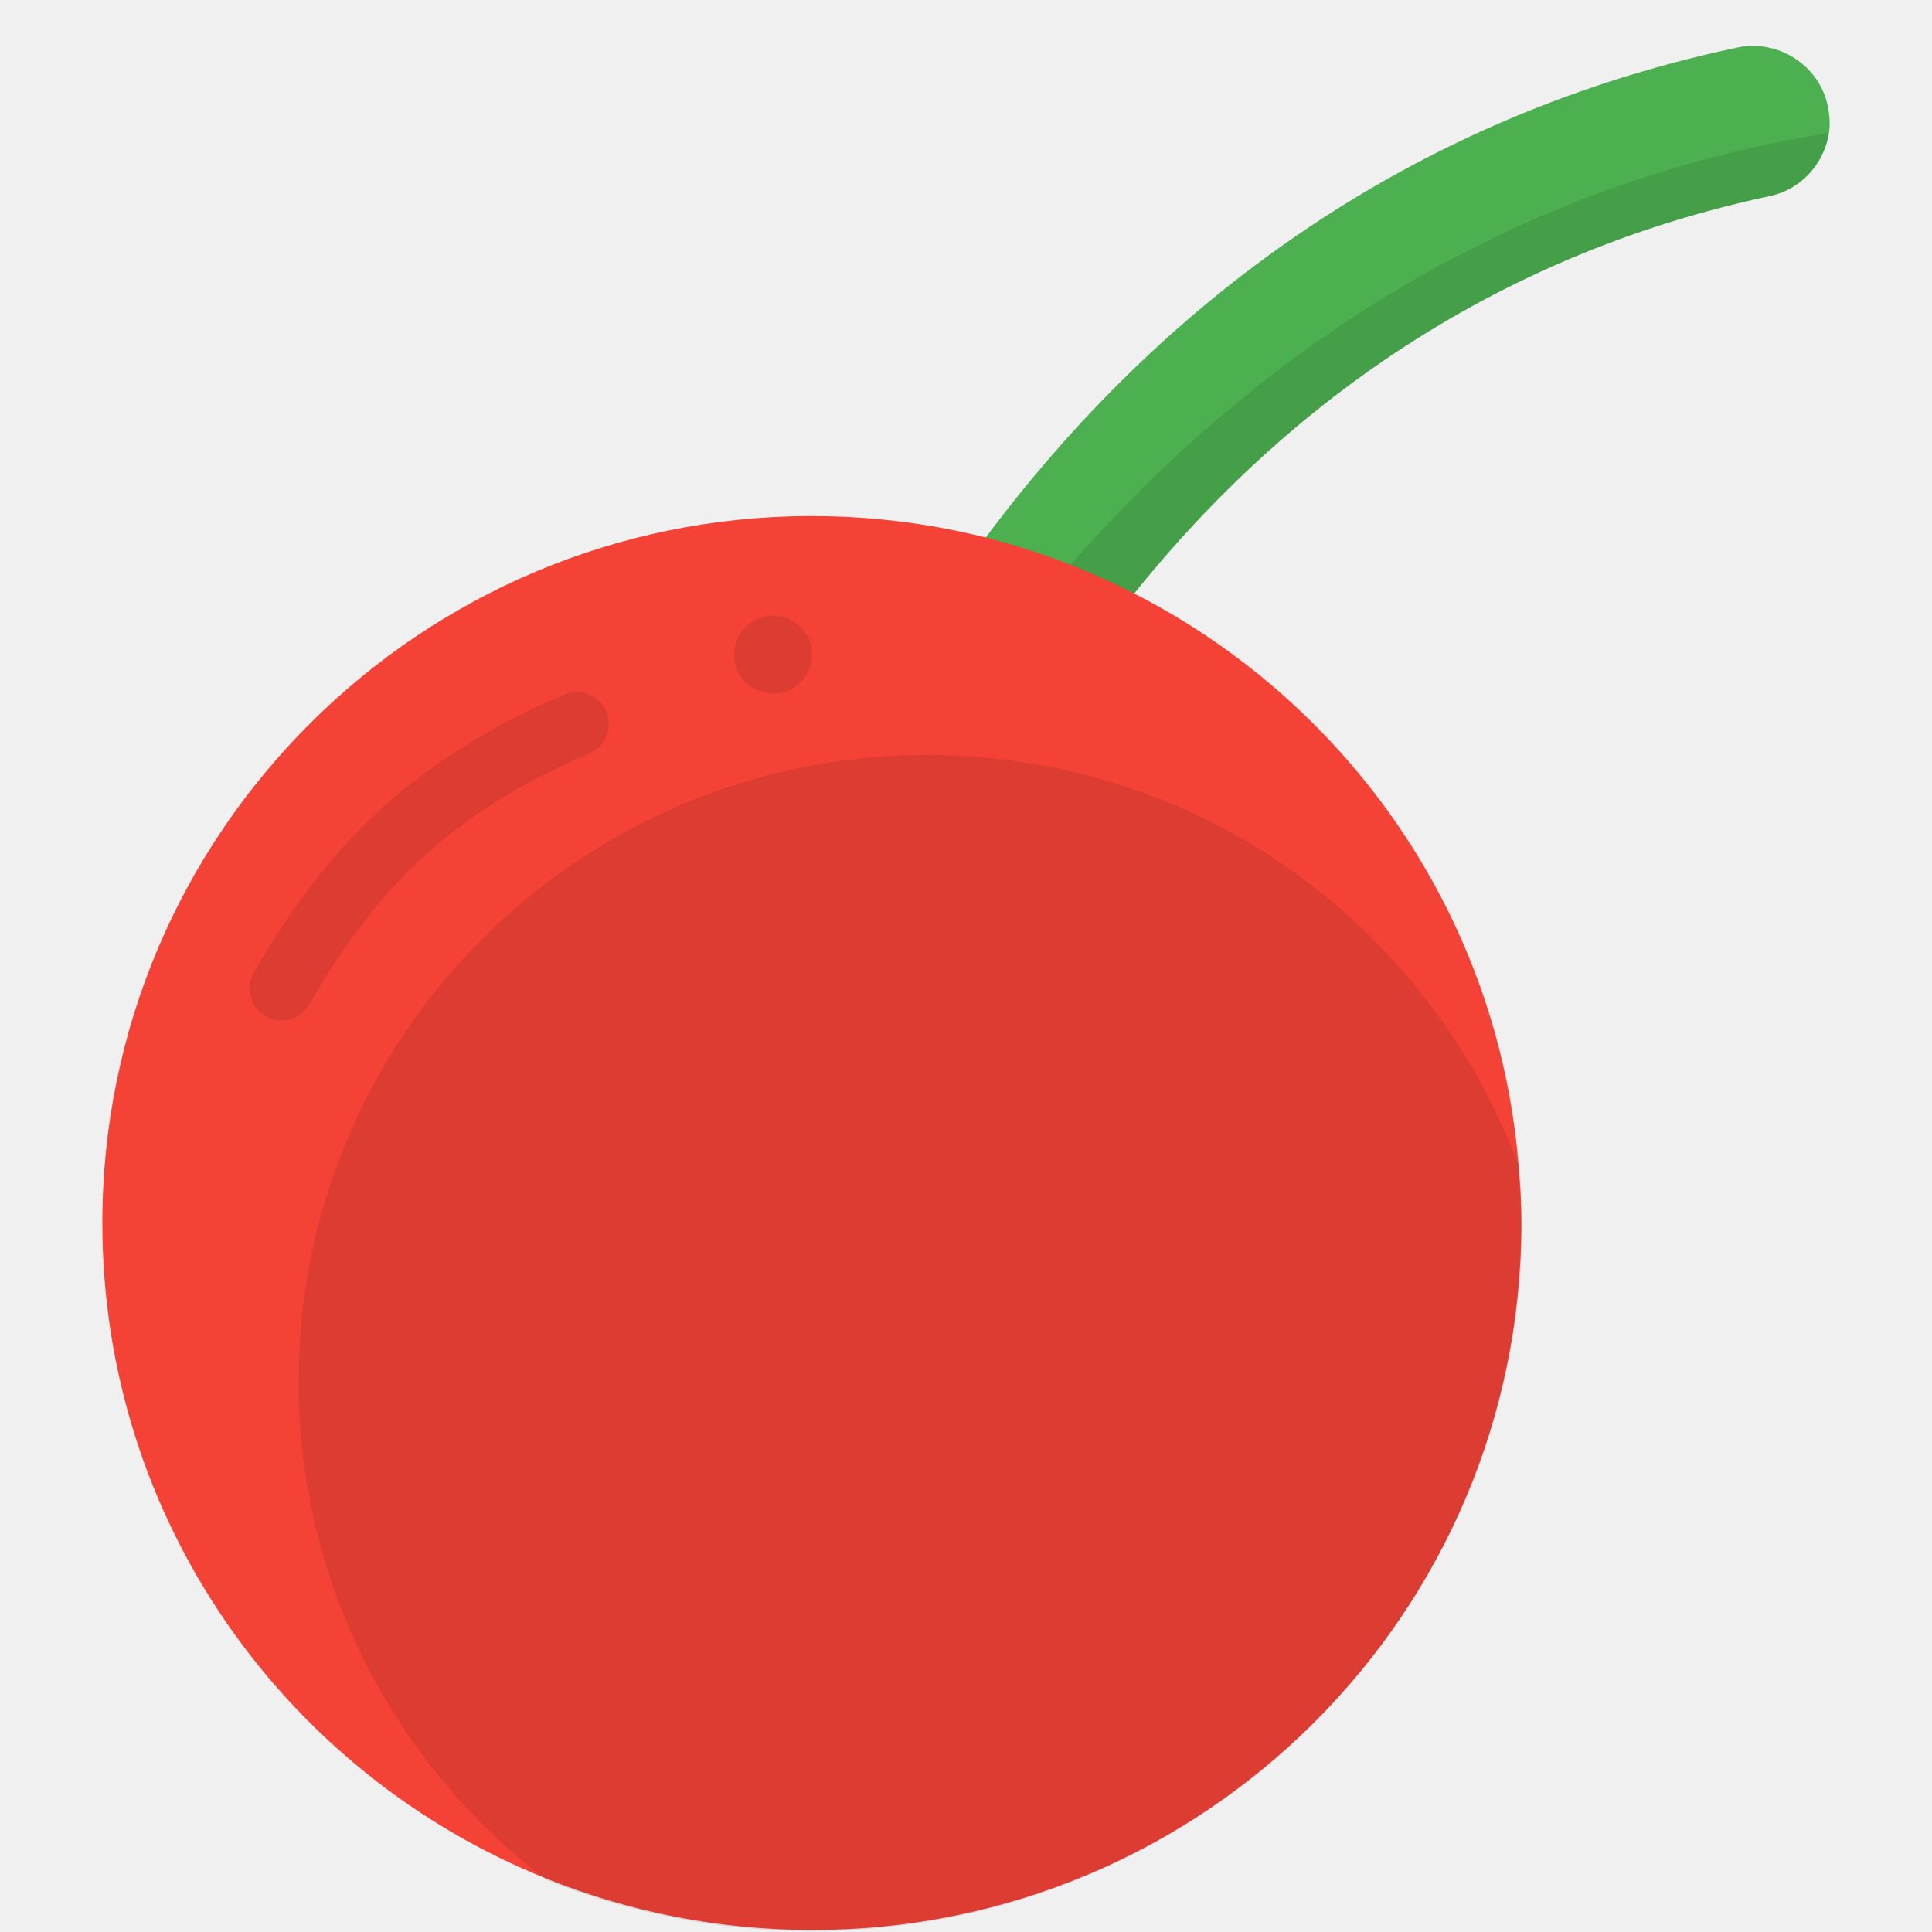
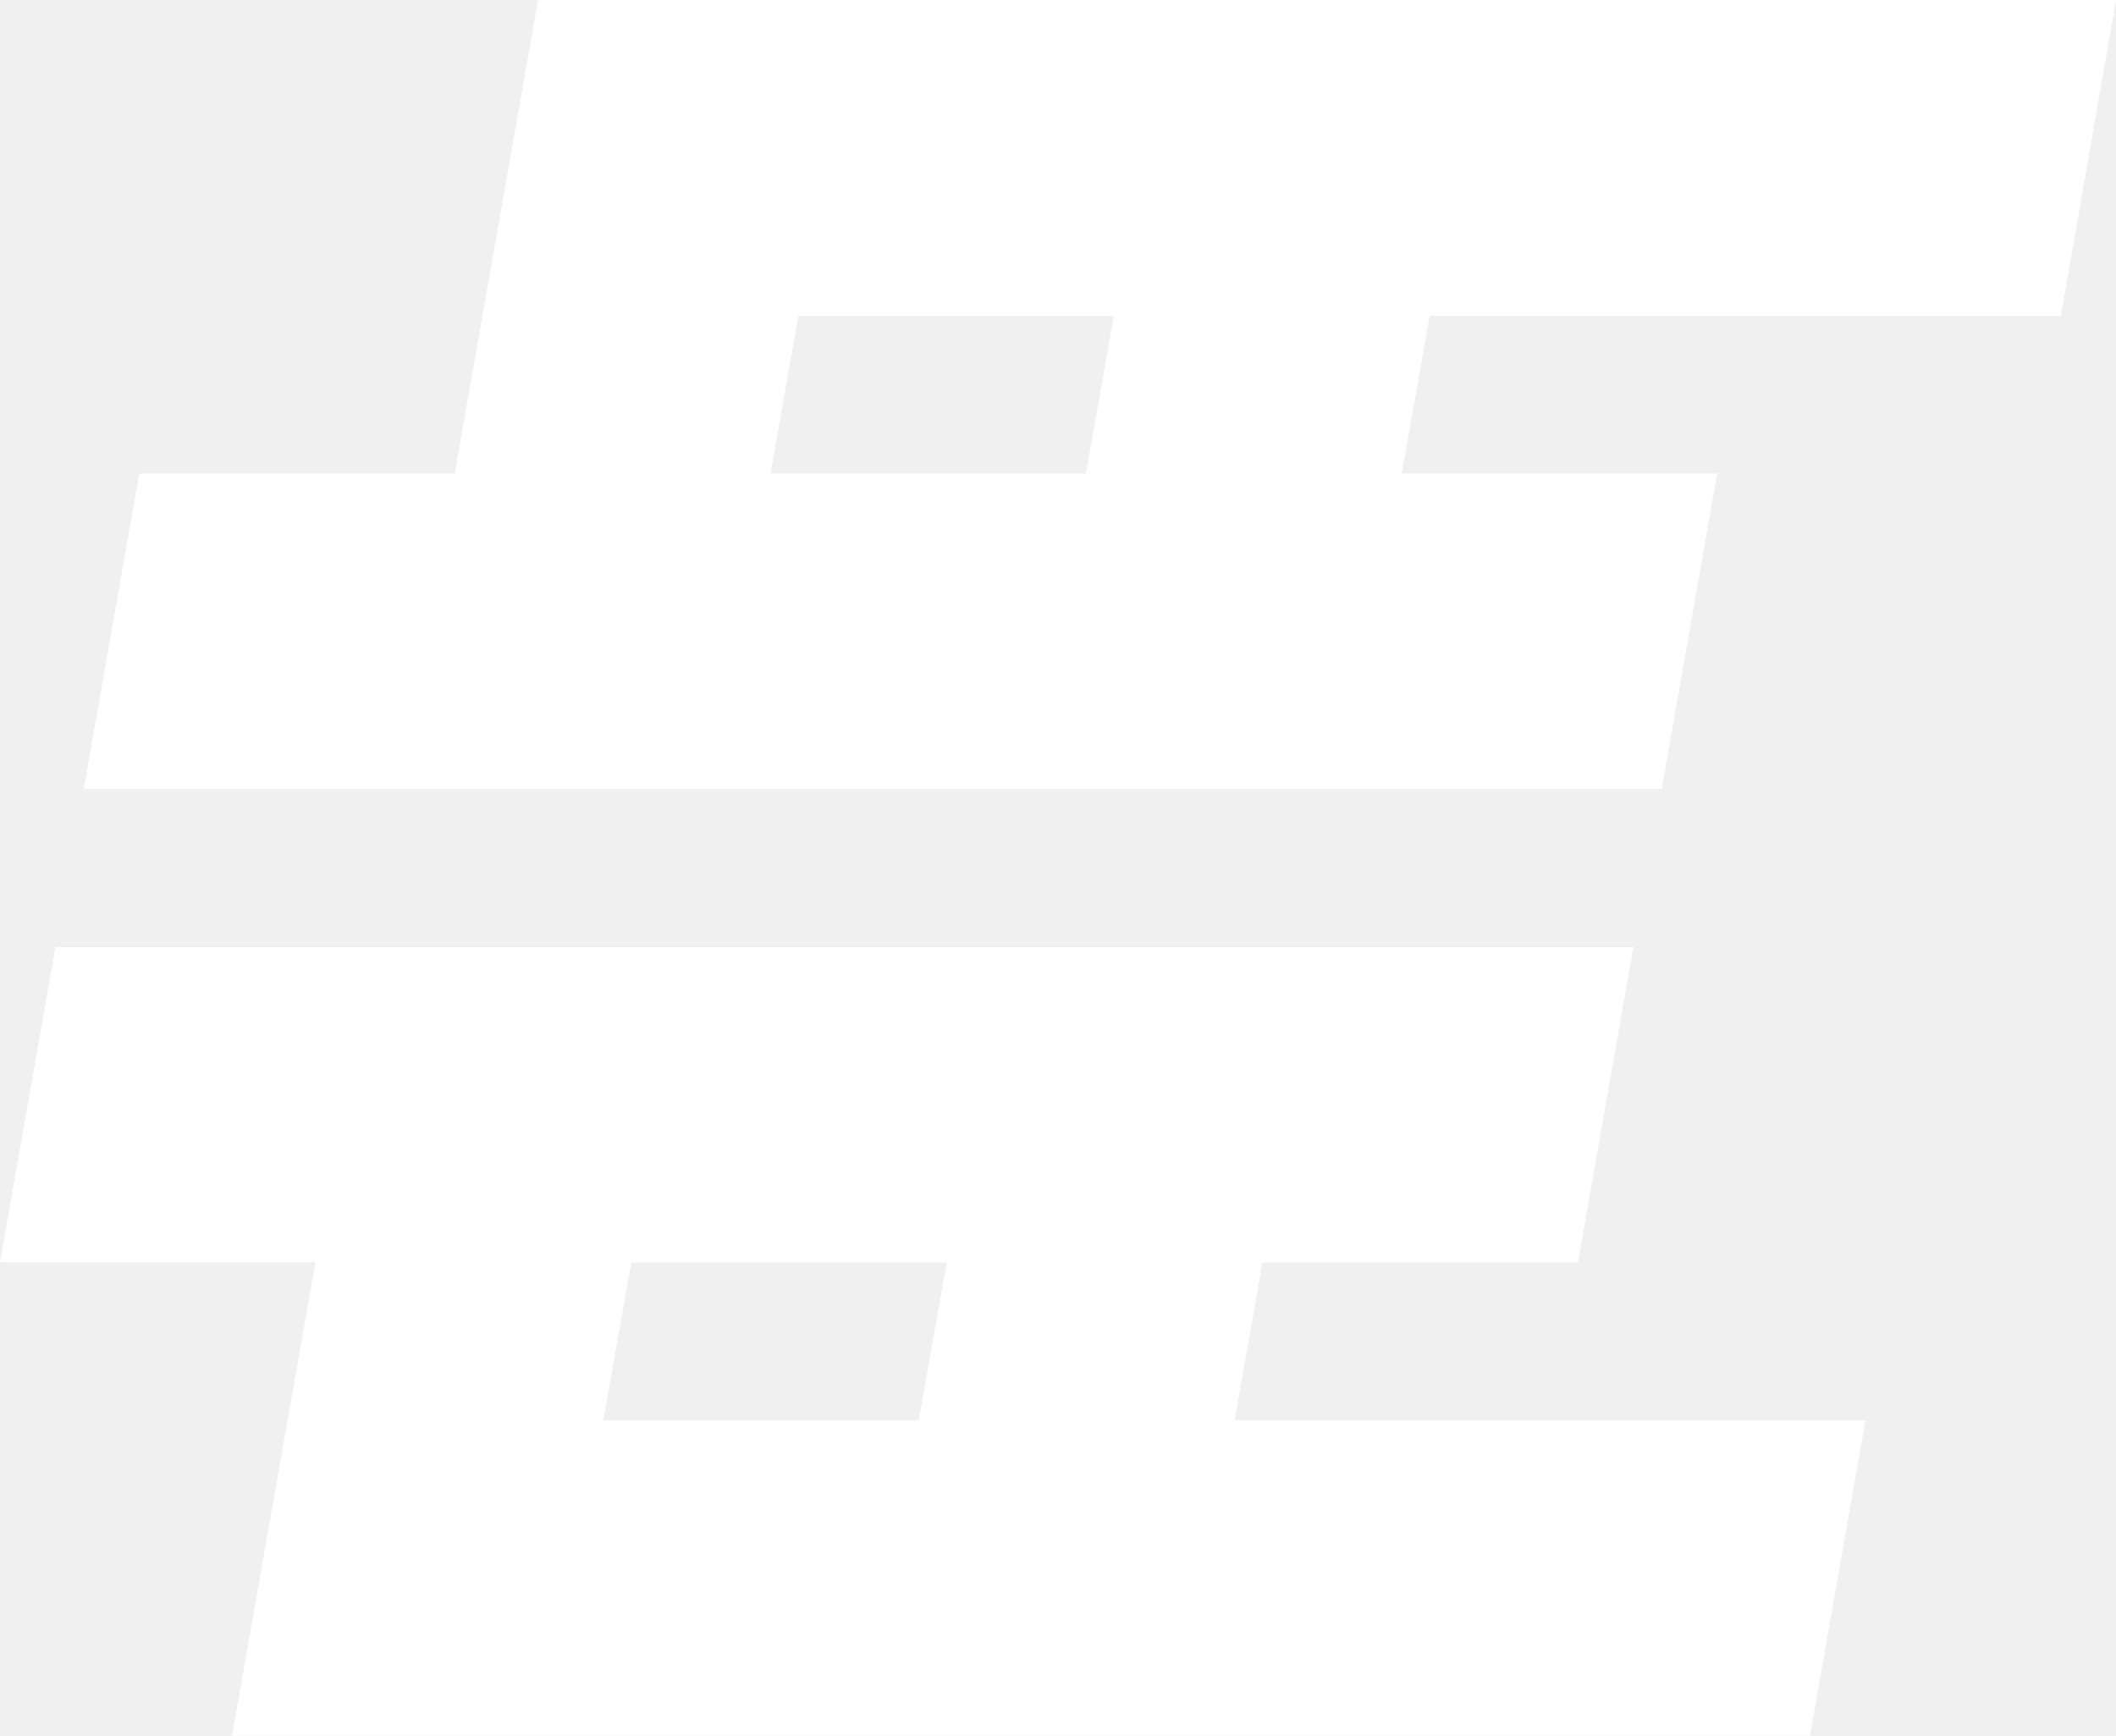
- <svg xmlns="http://www.w3.org/2000/svg" width="70" height="70" viewBox="0 0 405 453" fill="none">
-   <g clip-path="url(#clip0)">
-     <path d="M404.857 31.153C403.71 38.298 398.405 44.443 390.807 46.014C246.154 76.881 187.519 213.925 176.766 282.089C176.48 283.518 176.193 284.947 175.619 286.233C172.896 292.807 166.301 297.237 159.133 297.237C158.129 297.237 157.269 297.237 156.265 296.951C146.517 295.379 139.779 286.233 141.356 276.516C153.542 200.063 219.632 45.872 383.352 11.146C392.957 9.146 402.563 15.291 404.57 24.865C405 27.009 405.143 29.152 404.857 31.153Z" fill="#4CAF50" />
-     <path opacity="0.1" d="M404.857 31.153C403.71 38.298 398.405 44.443 390.807 46.014C246.154 76.881 187.519 213.925 176.766 282.089C176.48 283.518 176.193 284.947 175.619 286.233C174.042 286.662 172.322 286.948 170.602 286.948C169.025 286.948 167.304 286.662 165.727 286.233C156.265 283.518 150.674 273.658 153.255 264.226C173.469 192.632 251.315 55.875 404.857 31.153Z" fill="black" />
-     <path d="M332.745 286.767C332.745 378.367 258.196 452.533 166.444 452.533C144.51 452.533 123.435 448.246 104.225 440.529C43.152 416.093 0 356.503 0 286.767C0 195.309 74.549 121 166.301 121C186.945 121 206.586 124.715 224.793 131.575C231.244 134.004 237.552 136.862 243.573 140.006C292.604 165.728 327.154 215.03 332.028 272.762C332.458 277.335 332.745 282.051 332.745 286.767Z" fill="#F44336" />
-     <path d="M332.582 287.035C332.582 378.635 258.034 452.801 166.281 452.801C144.347 452.801 123.273 448.514 104.062 440.797C68.795 413.932 46 371.49 46 323.903C46 242.735 112.09 177 193.52 177C194.094 177 194.667 177 195.384 177C201.692 177.143 207.857 177.572 213.878 178.429C268.356 185.86 313.372 223.157 332.009 273.173C332.296 277.603 332.582 282.319 332.582 287.035Z" fill="black" fill-opacity="0.1" />
-     <path d="M42.005 231.787C57.489 204.922 75.982 184.773 111.25 169.768" stroke="black" stroke-opacity="0.1" stroke-width="15" stroke-linecap="round" />
-     <path d="M157.269 162.623C162.336 162.623 166.444 158.528 166.444 153.477C166.444 148.426 162.336 144.331 157.269 144.331C152.202 144.331 148.094 148.426 148.094 153.477C148.094 158.528 152.202 162.623 157.269 162.623Z" fill="black" fill-opacity="0.1" />
+ <svg xmlns="http://www.w3.org/2000/svg" version="1.1" id="Ebene_1" x="0px" y="0px" viewBox="0 0 538 441.3" style="enable-background:new 0 0 538 441.3;" xml:space="preserve">
+   <g fill="#FFFFFF">
+     <path d="M115.6,120.4H35.4l-14.1,80.2h401.2l14.1-80.2h-80.2l7.1-40.1h160.5L538,0H136.8L115.6,120.4z M276.1,120.4h-80.2l7.1-40.1   h80.2L276.1,120.4z" />
+     <path d="M59,441.3h401.2l14.1-80.2H313.9l7.1-40.1h80.2l14.1-80.2H14.1L0,320.9h80.2L59,441.3z M233.6,361.1h-80.2l7.1-40.1h80.2   L233.6,361.1z" />
  </g>
-   <defs>
-     <clipPath id="clip0">
-       <rect width="405" height="453" fill="white" />
-     </clipPath>
-   </defs>
</svg>
